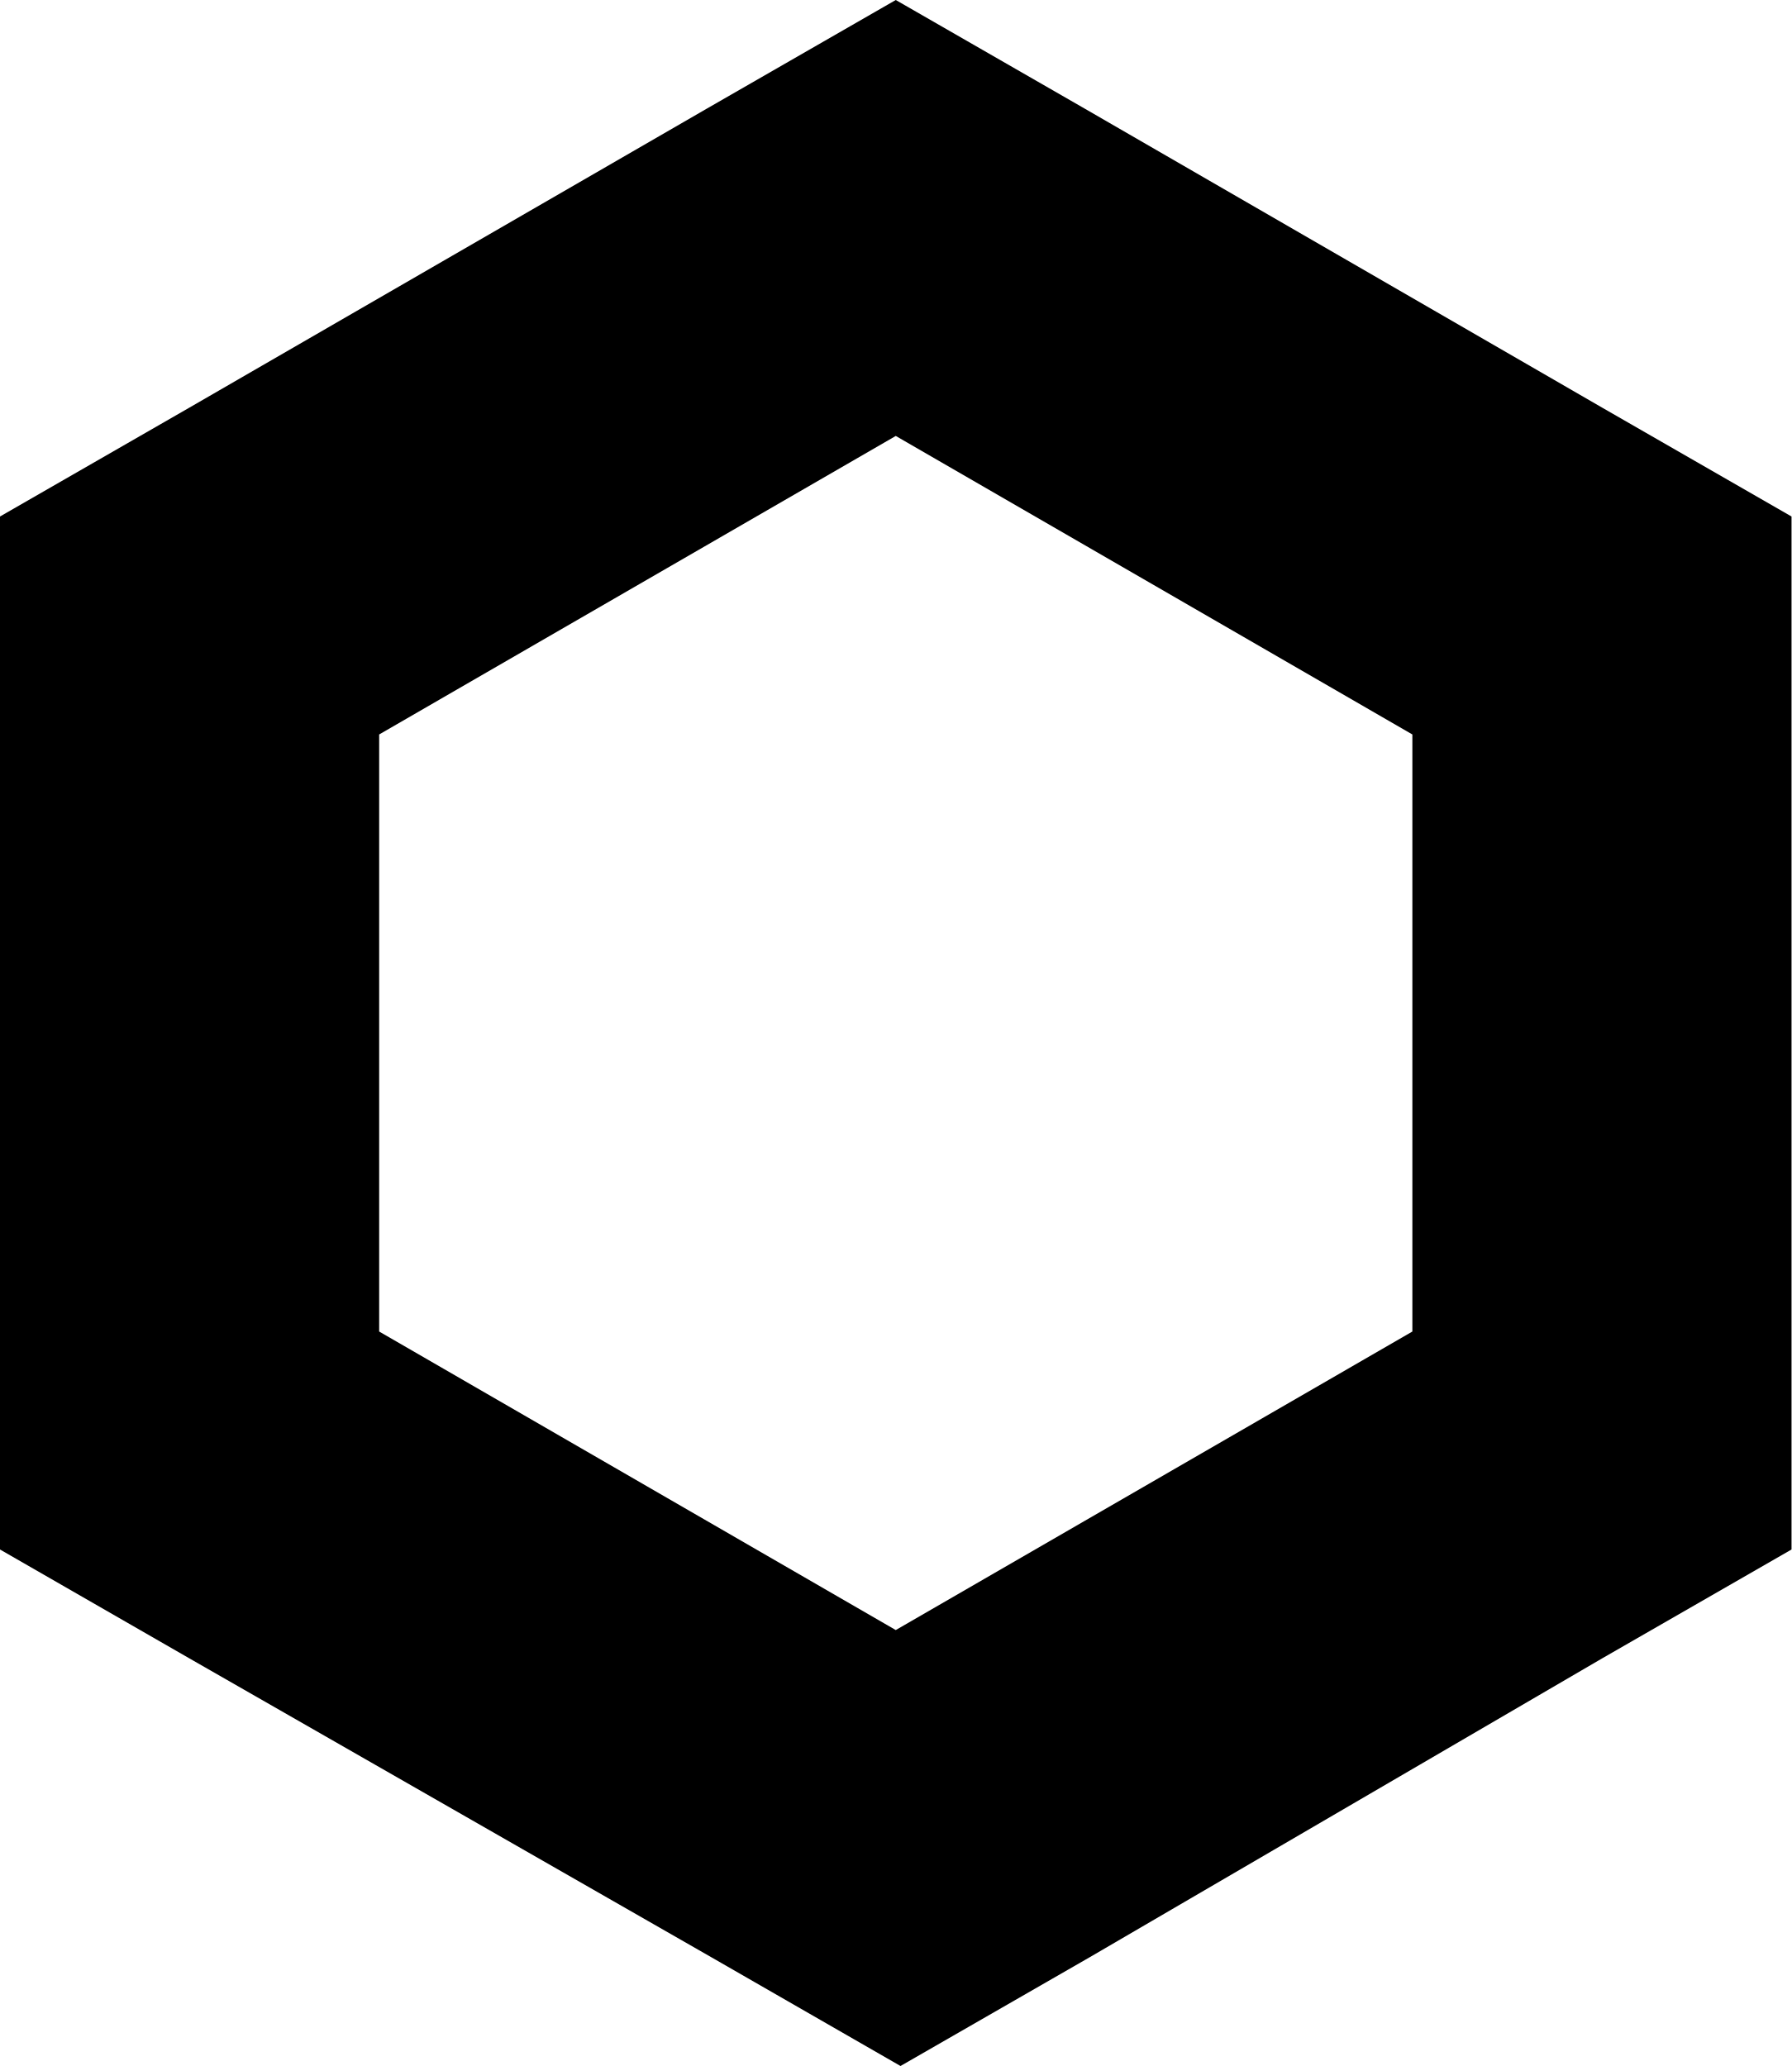
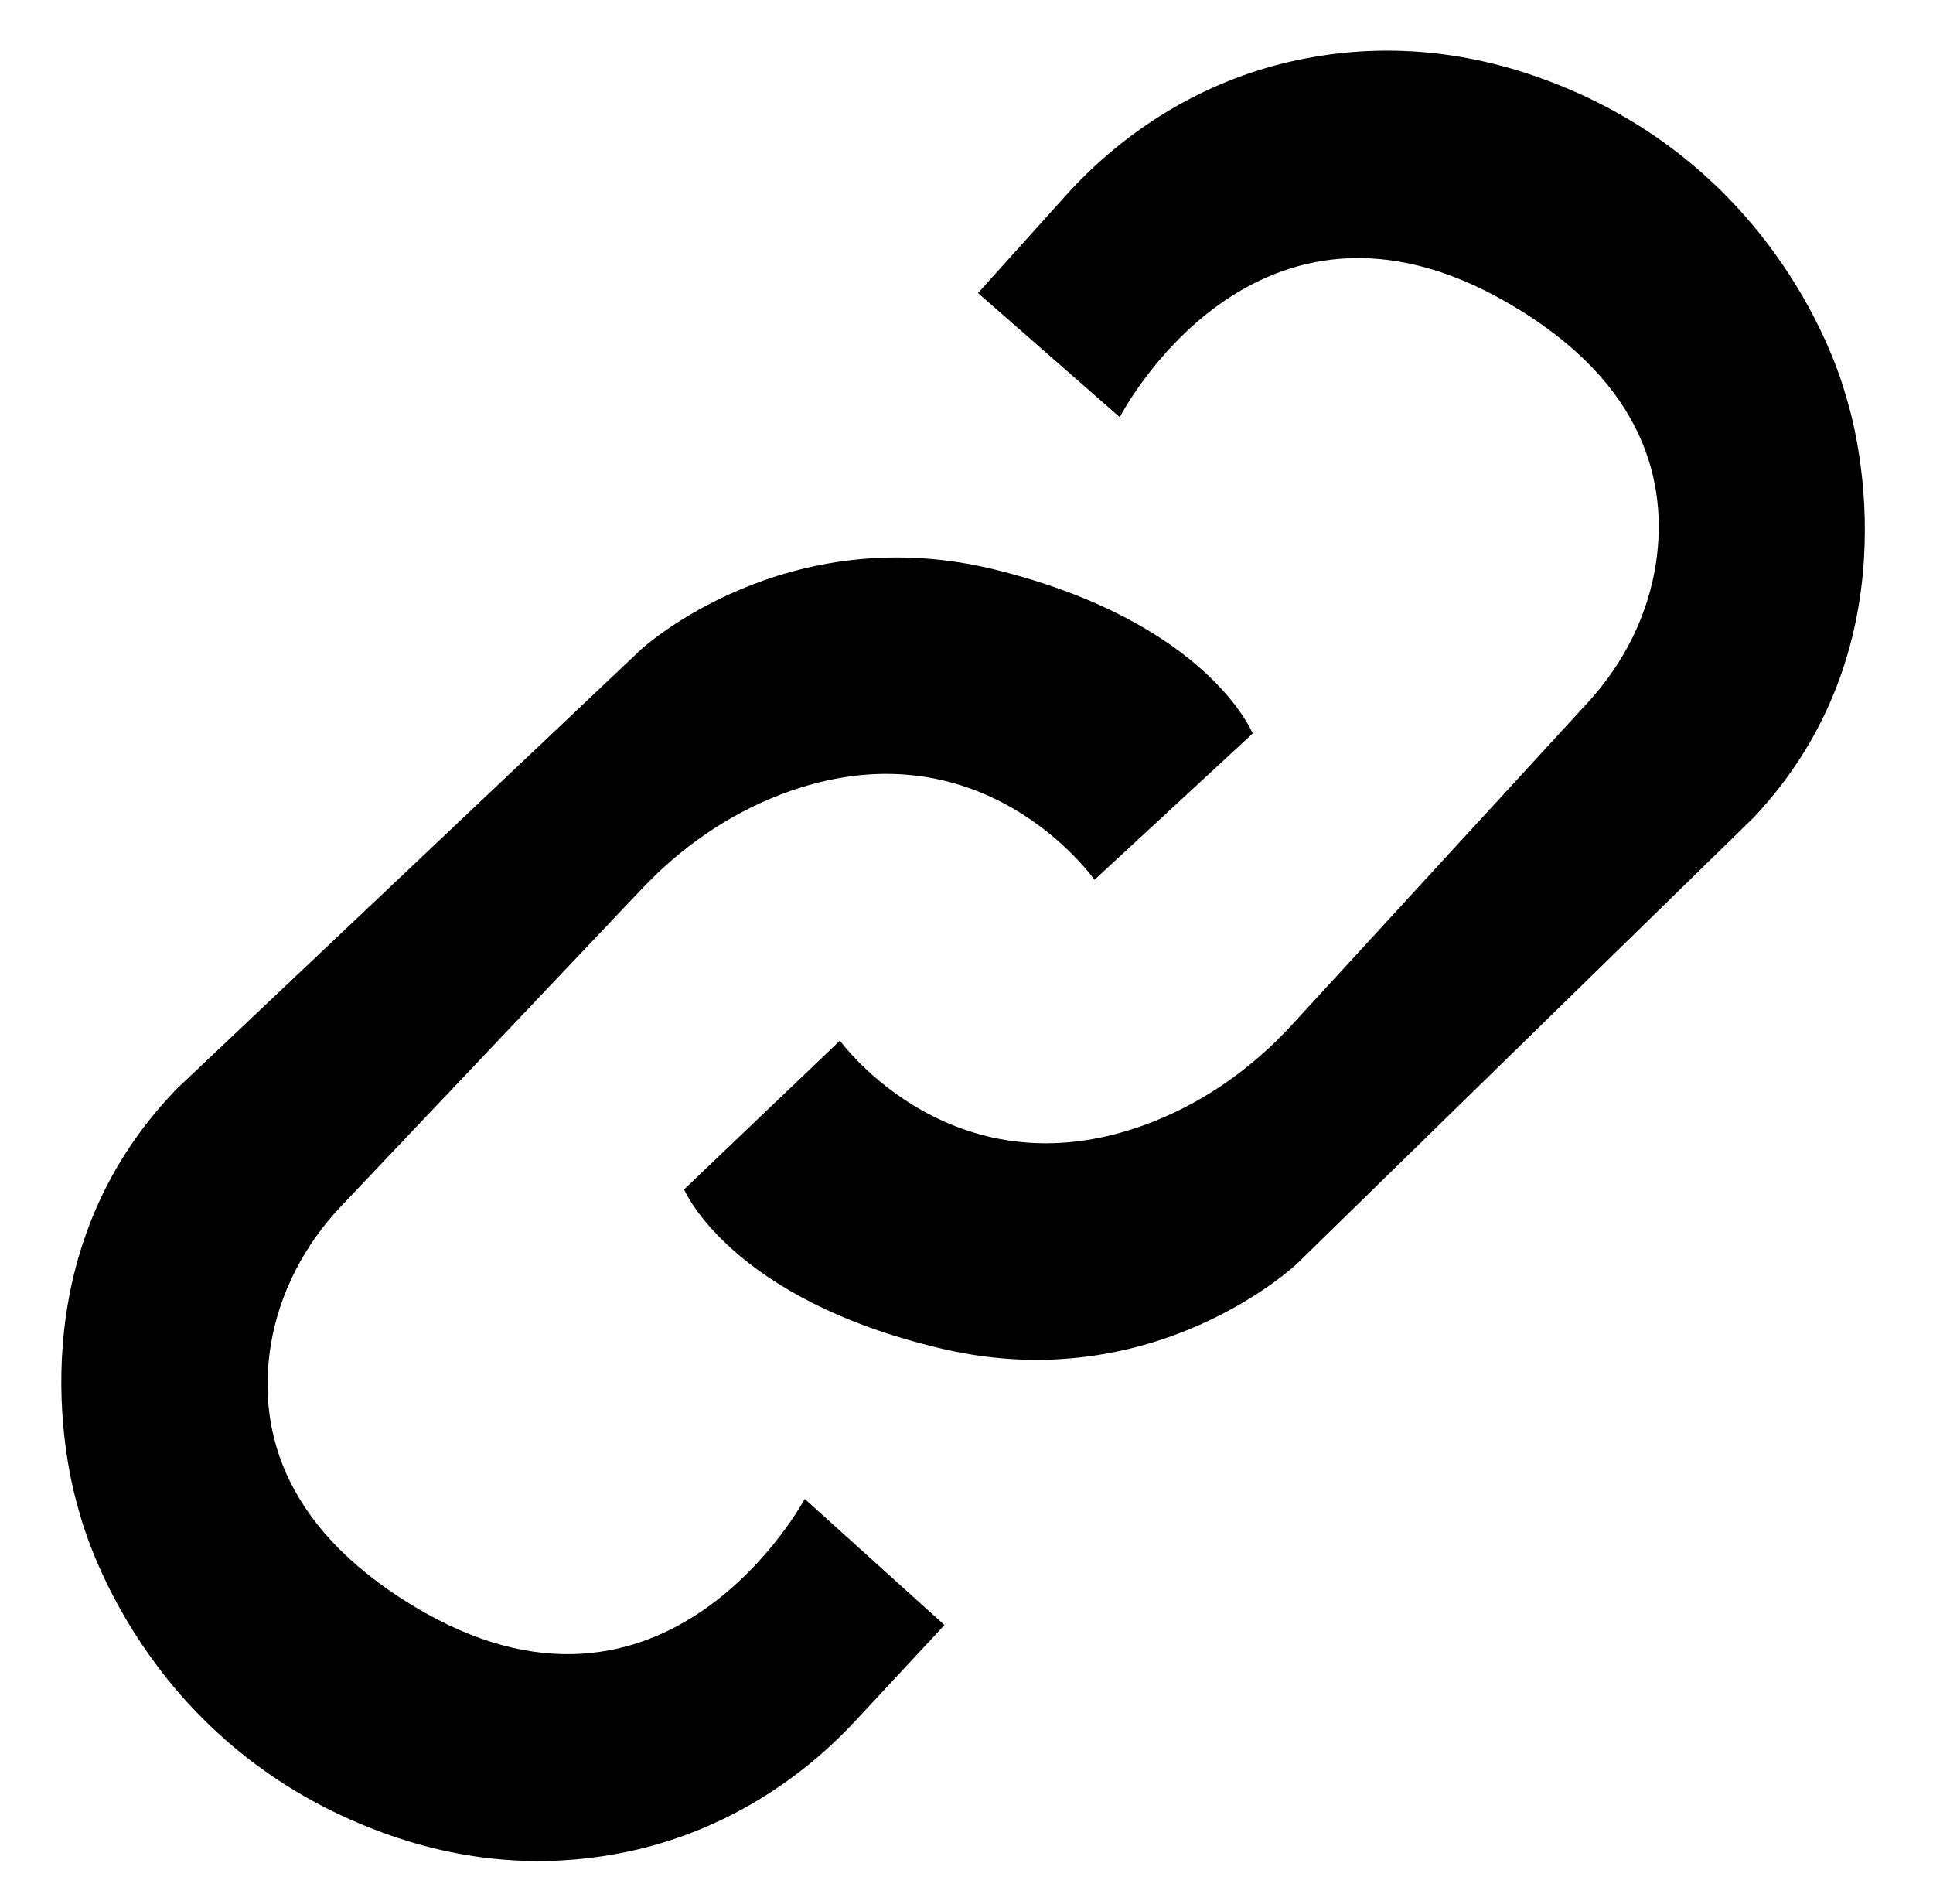
- <svg xmlns="http://www.w3.org/2000/svg" viewBox="0 0 444 512">
-   <path fill="#000" fill-rule="nonzero" d="M221.945 0l-46.973 27.01-128 73.98L0 128v256l46.972 27.01 129.175 73.98L223.119 512l46.973-27.01 126.825-73.98L443.89 384V128l-46.973-27.01-128-73.98L221.945 0zm-128 329.982V182.018l128-73.981 128 73.981v147.964l-128 73.981-128-73.981z" />
+ <svg xmlns="http://www.w3.org/2000/svg" version="1.1" id="Layer_1" x="0px" y="0px" viewBox="0 0 330.13 325" style="enable-background:new 0 0 330.13 325;" xml:space="preserve">
+   <path d="M167.03,50.04L182,33.41c10.19-11.33,23.53-19.5,38.38-22.89c11.71-2.68,26.12-3.04,42.23,2.63  c38.92,13.71,50.52,47.28,52.35,53.46c0.19,0.64,0.37,1.27,0.56,1.9c1.83,6.18,11,42.4-16.01,71.07l-78.03,76.22  c0,0-24.2,22.99-60.49,14.52s-44.16-27.22-44.16-27.22l26.62-25.41c0,0,19.74,27.36,53.8,13.72c8.93-3.58,16.85-9.3,23.36-16.38  l50.61-55.12c6.14-6.69,10.33-15,11.63-23.99c1.88-12.98-1.48-30.29-25.07-44.05c-43.55-25.41-66.54,19.36-66.54,19.36L167.03,50.04  z" />
+   <path d="M161.3,277.48l-15.24,16.39c-10.37,11.16-23.83,19.12-38.74,22.28c-11.76,2.49-26.16,2.63-42.18-3.3  c-38.7-14.32-49.76-48.08-51.5-54.29c-0.18-0.64-0.35-1.27-0.53-1.91c-1.74-6.21-10.33-42.57,17.15-70.8l79.24-74.97  c0,0,24.56-22.6,60.72-13.55s43.72,27.92,43.72,27.92l-27.02,24.98c0,0-19.3-27.67-53.58-14.57c-8.99,3.44-17,9.03-23.62,16.01  l-51.48,54.31c-6.25,6.59-10.57,14.84-12.01,23.8c-2.08,12.95,1,30.31,24.37,44.45c43.14,26.1,66.84-18.29,66.84-18.29L161.3,277.48  z" />
</svg>
